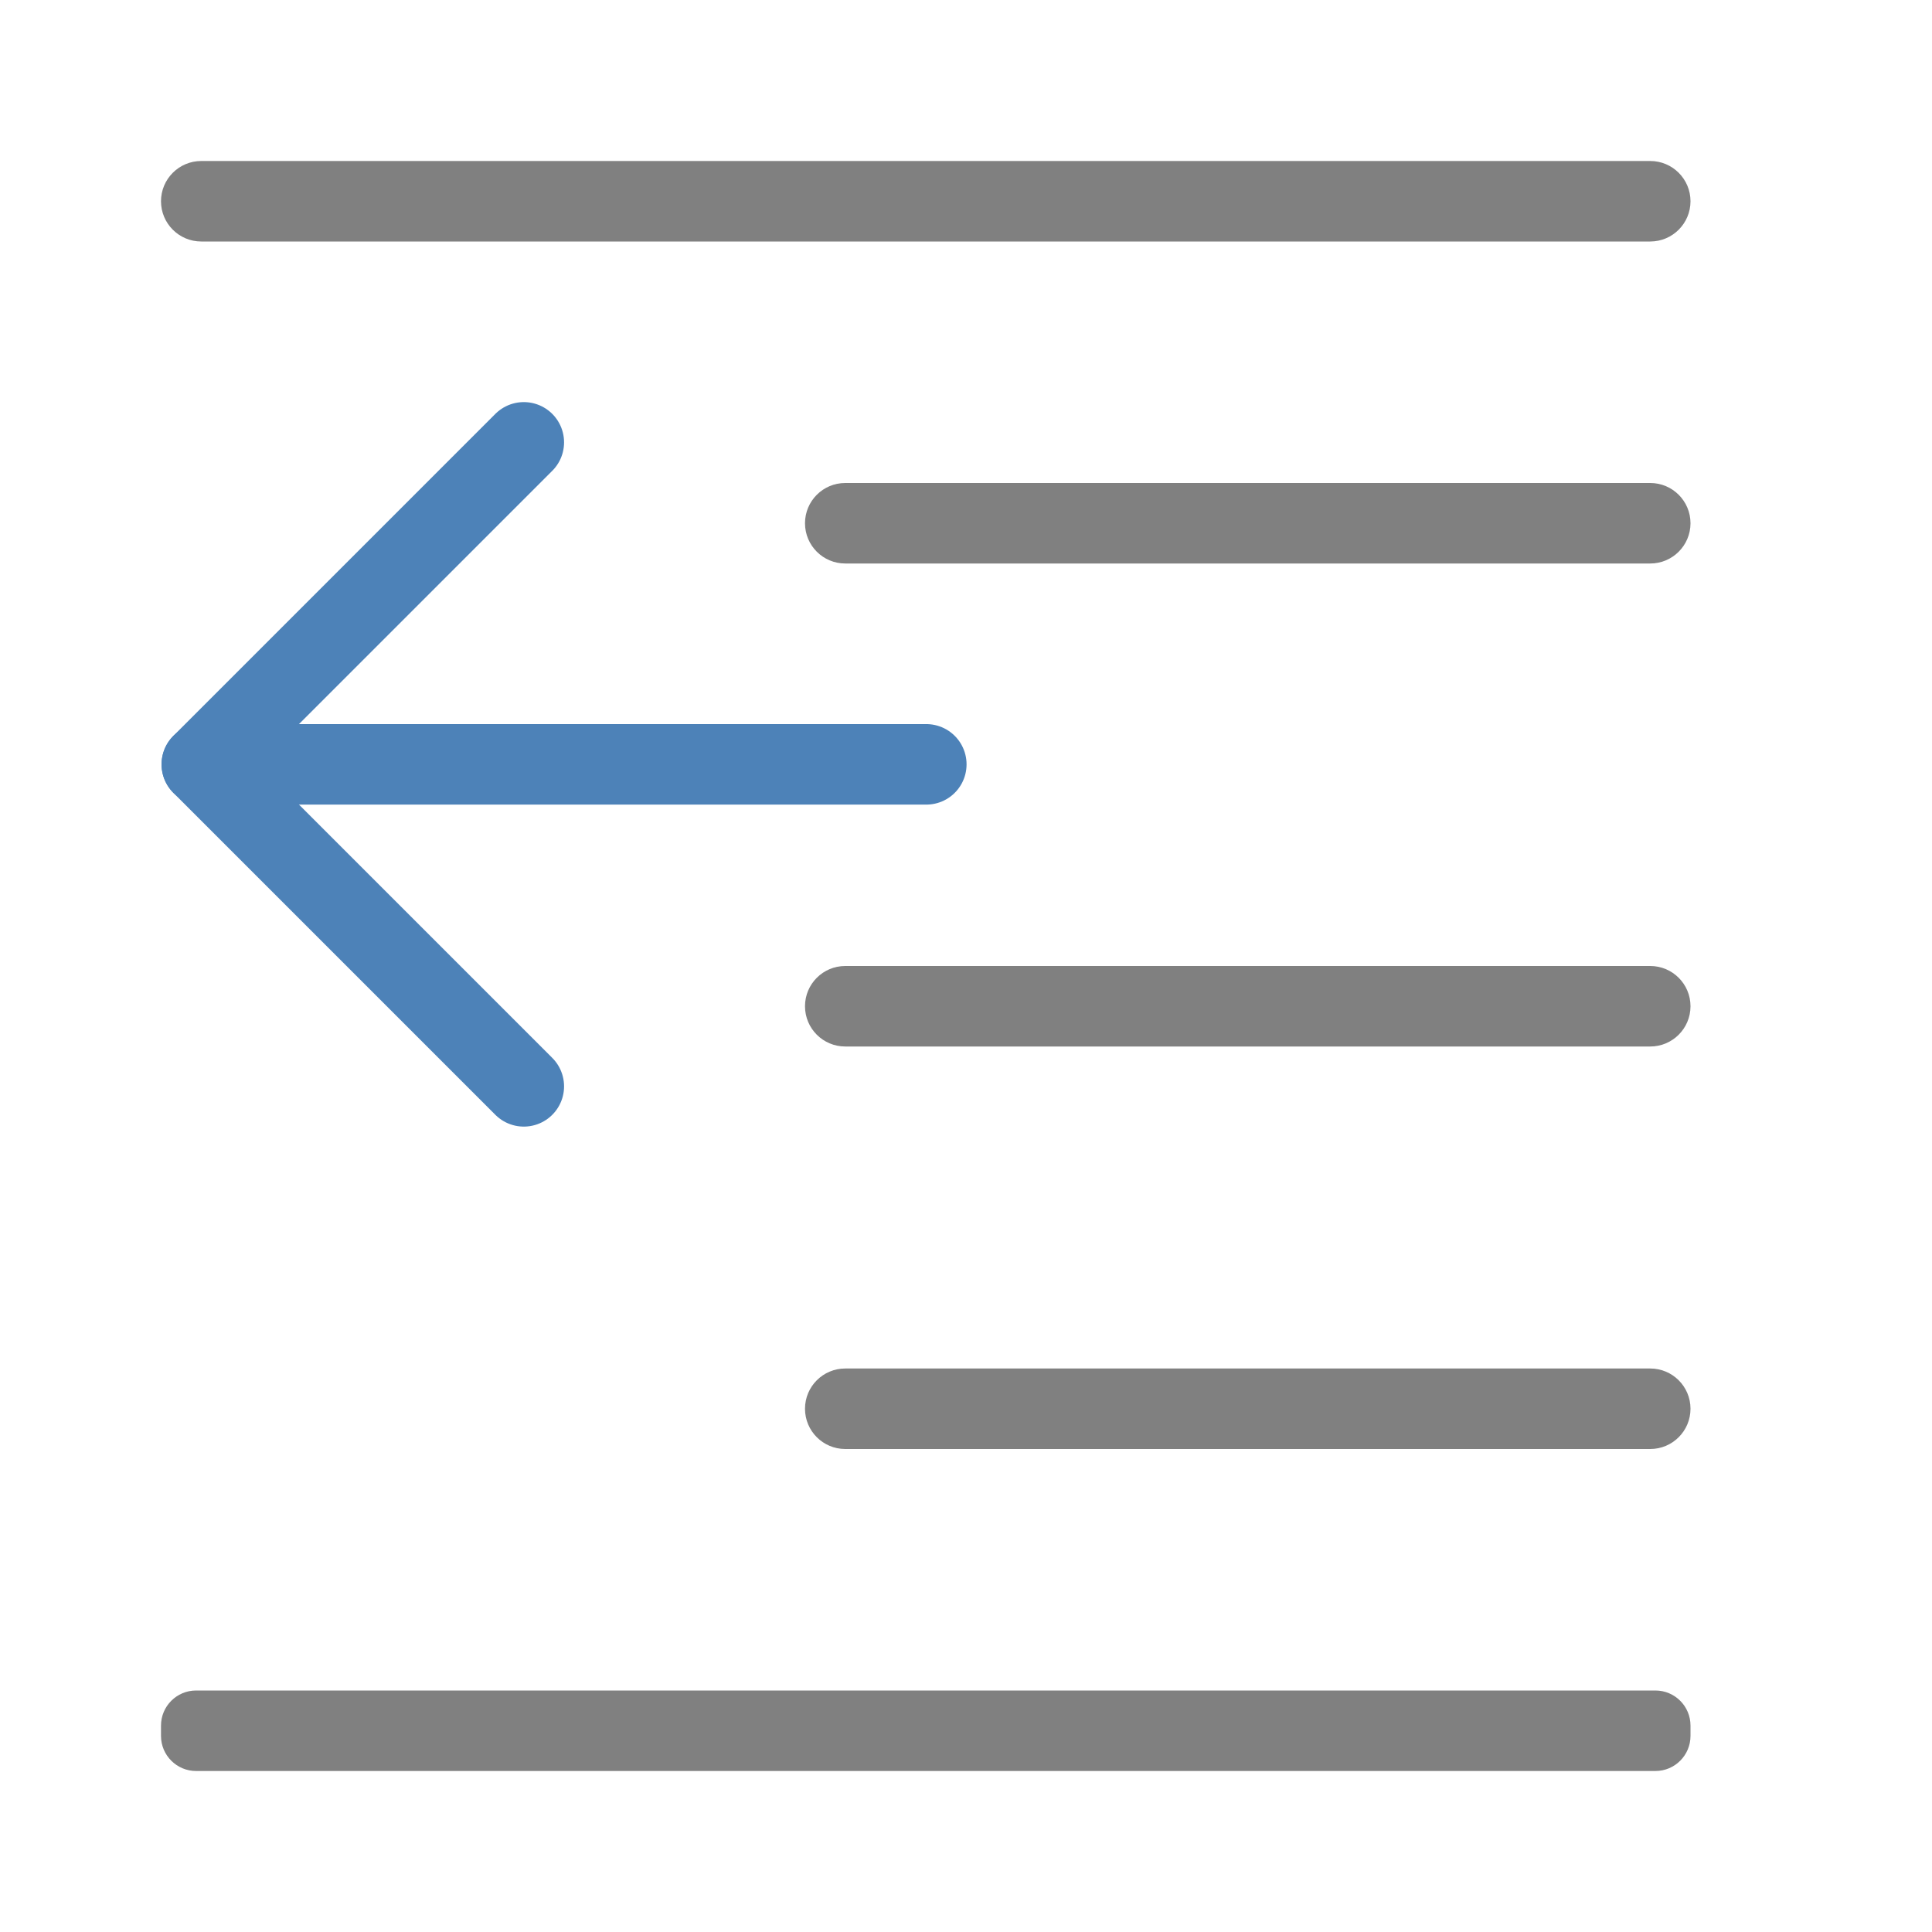
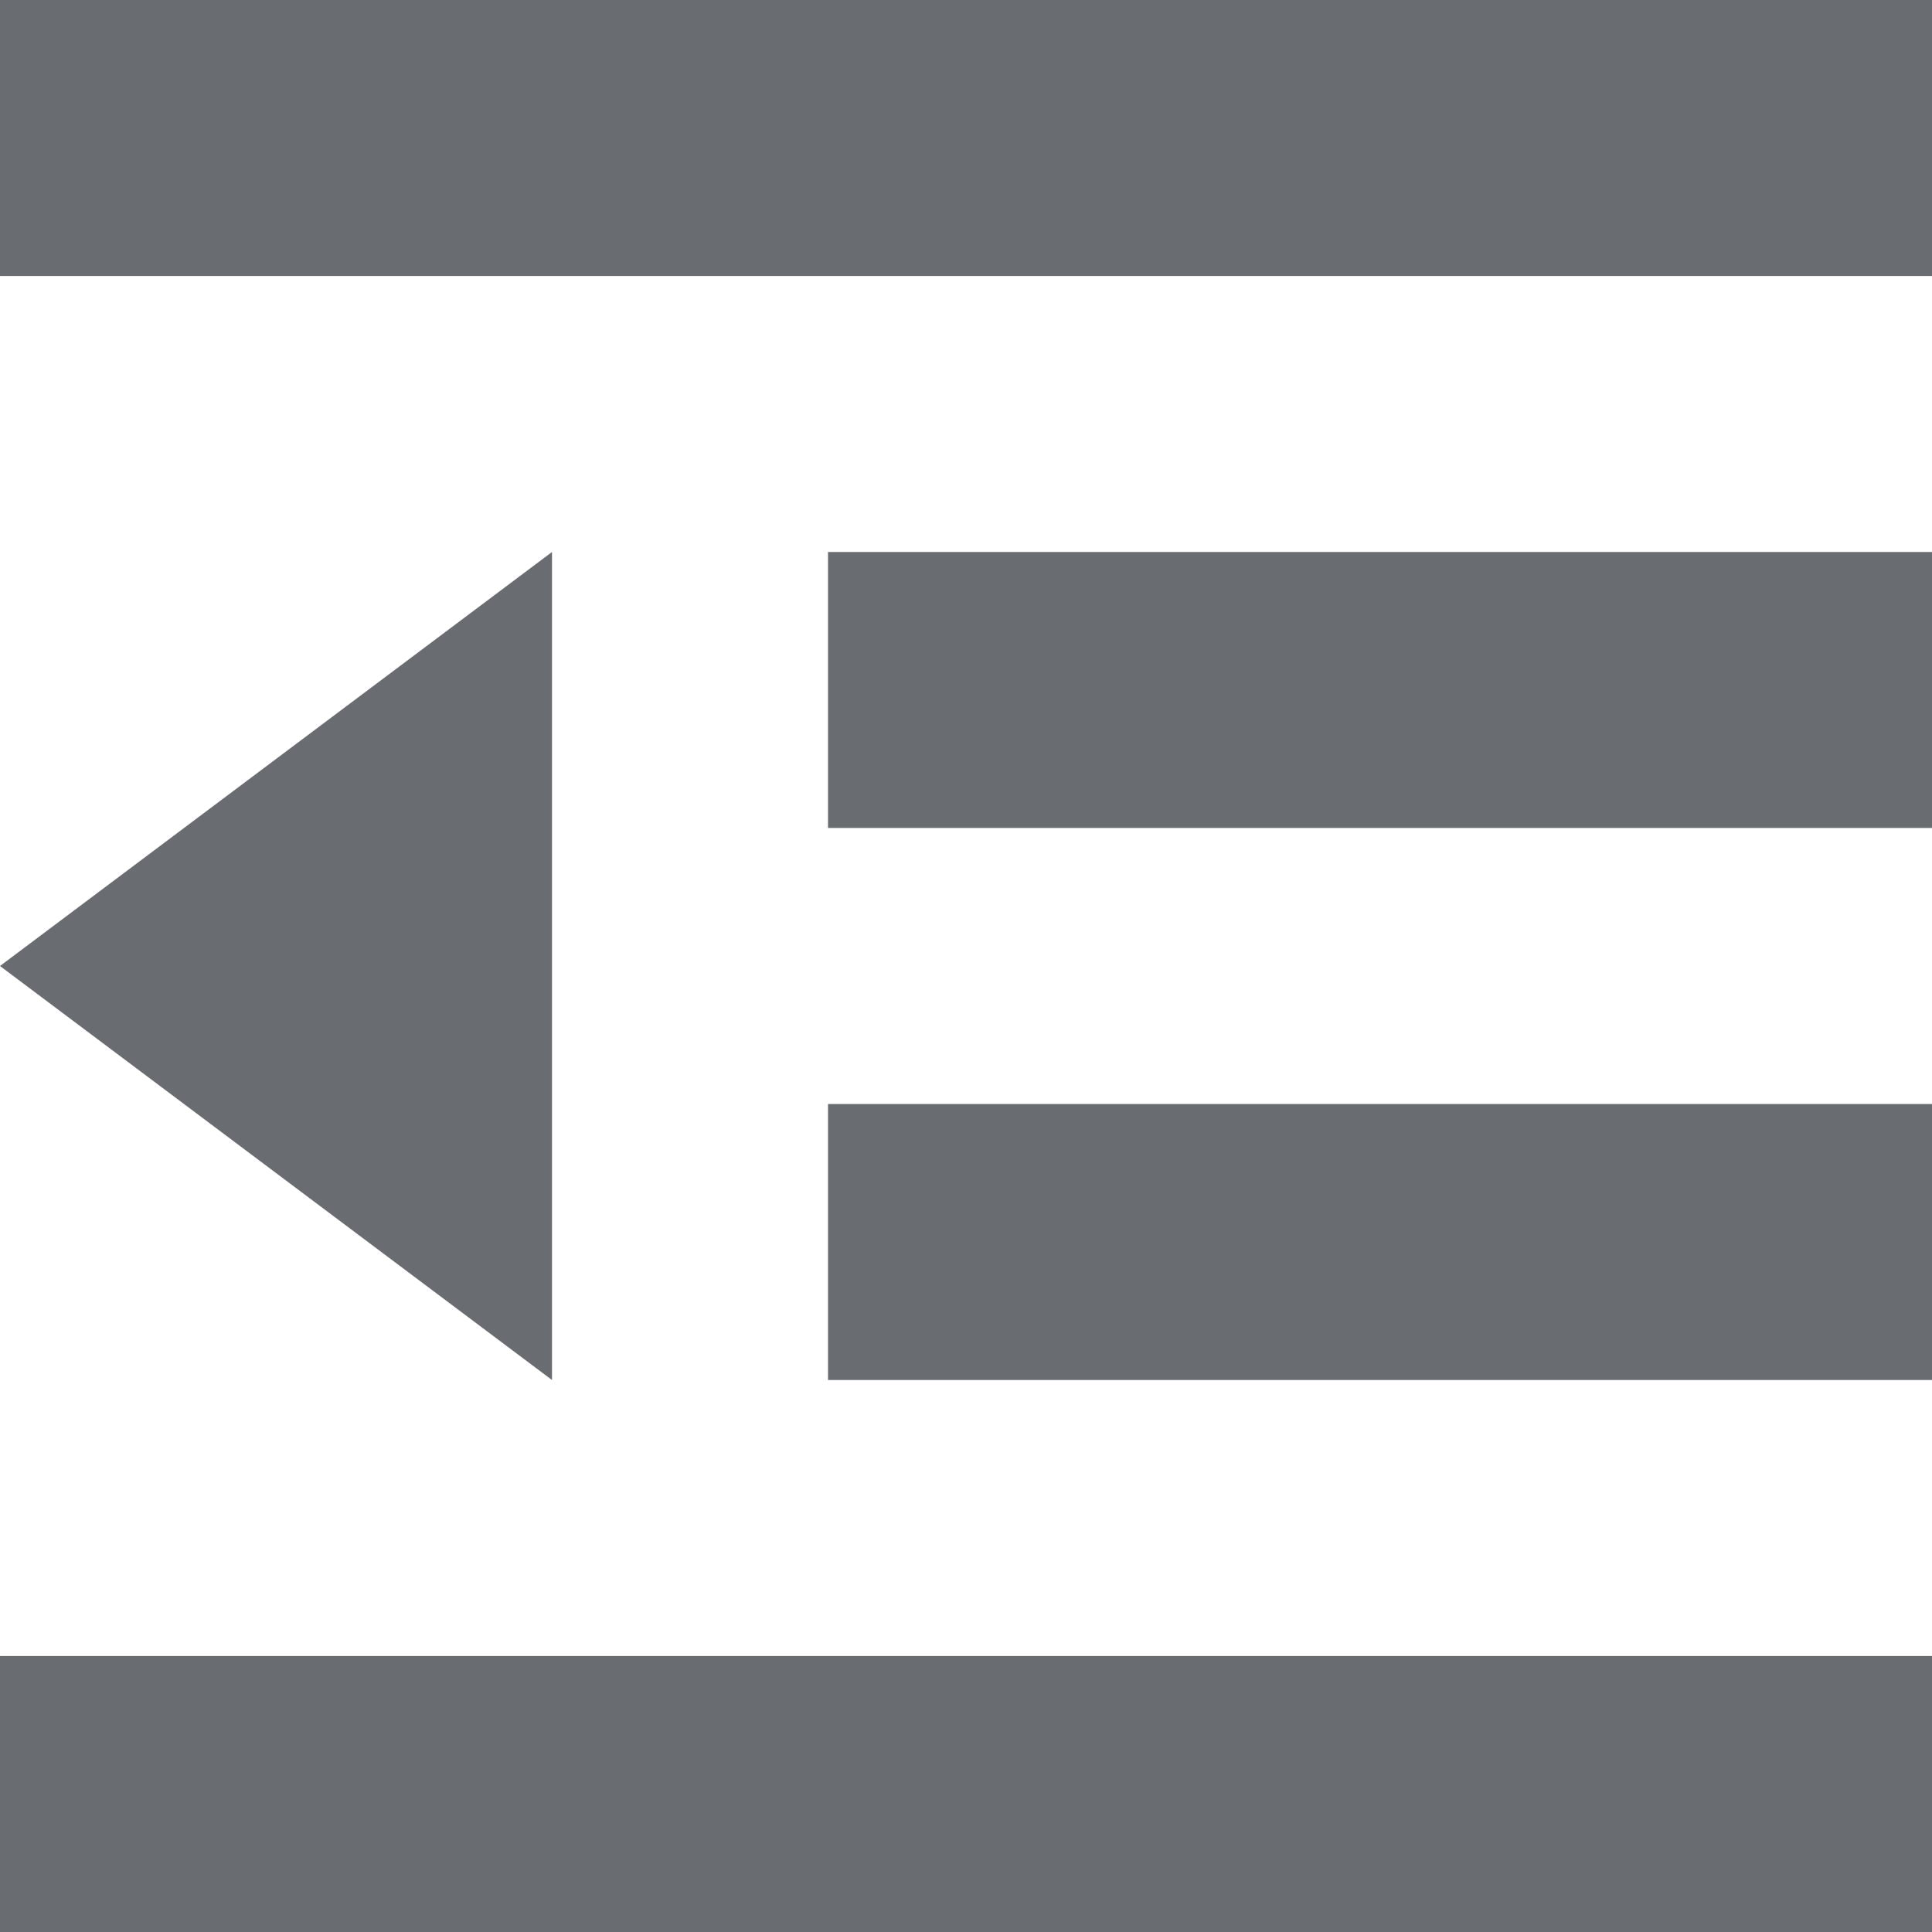
- <svg xmlns="http://www.w3.org/2000/svg" viewBox="0 0 24 24">
-   <g fill="#808080" transform="scale(-1 1)">
-     <rect height="1" ry=".5" width="19" x="-21" y="2" />
-     <rect height="1" ry=".436" width="19" x="-21" y="21" />
-     <rect height="1" ry=".5" width="11" x="-21" y="17" />
-     <rect height="1" ry=".5" width="11" x="-21" y="6" />
-     <rect height="1" ry=".5" width="11" x="-21" y="12" />
-   </g>
-   <path d="m6.507 5.495-4 4 4 4" fill="none" stroke="#4d82b8" stroke-linecap="round" stroke-linejoin="round" />
-   <path d="m2.507 9.495h9" fill="none" stroke="#4d82b8" stroke-linecap="round" stroke-linejoin="round" />
+ <svg xmlns="http://www.w3.org/2000/svg" id="Layer_1" data-name="Layer 1" viewBox="0 0 14 14">
+   <path d="M5,19V17H19v2Zm6-6h8v2H11Zm0-4h8v2H11ZM5,12,9,9v6ZM5,5H19V7H5Z" transform="translate(-5 -5)" fill="#696d72" fill-rule="evenodd" />
</svg>
